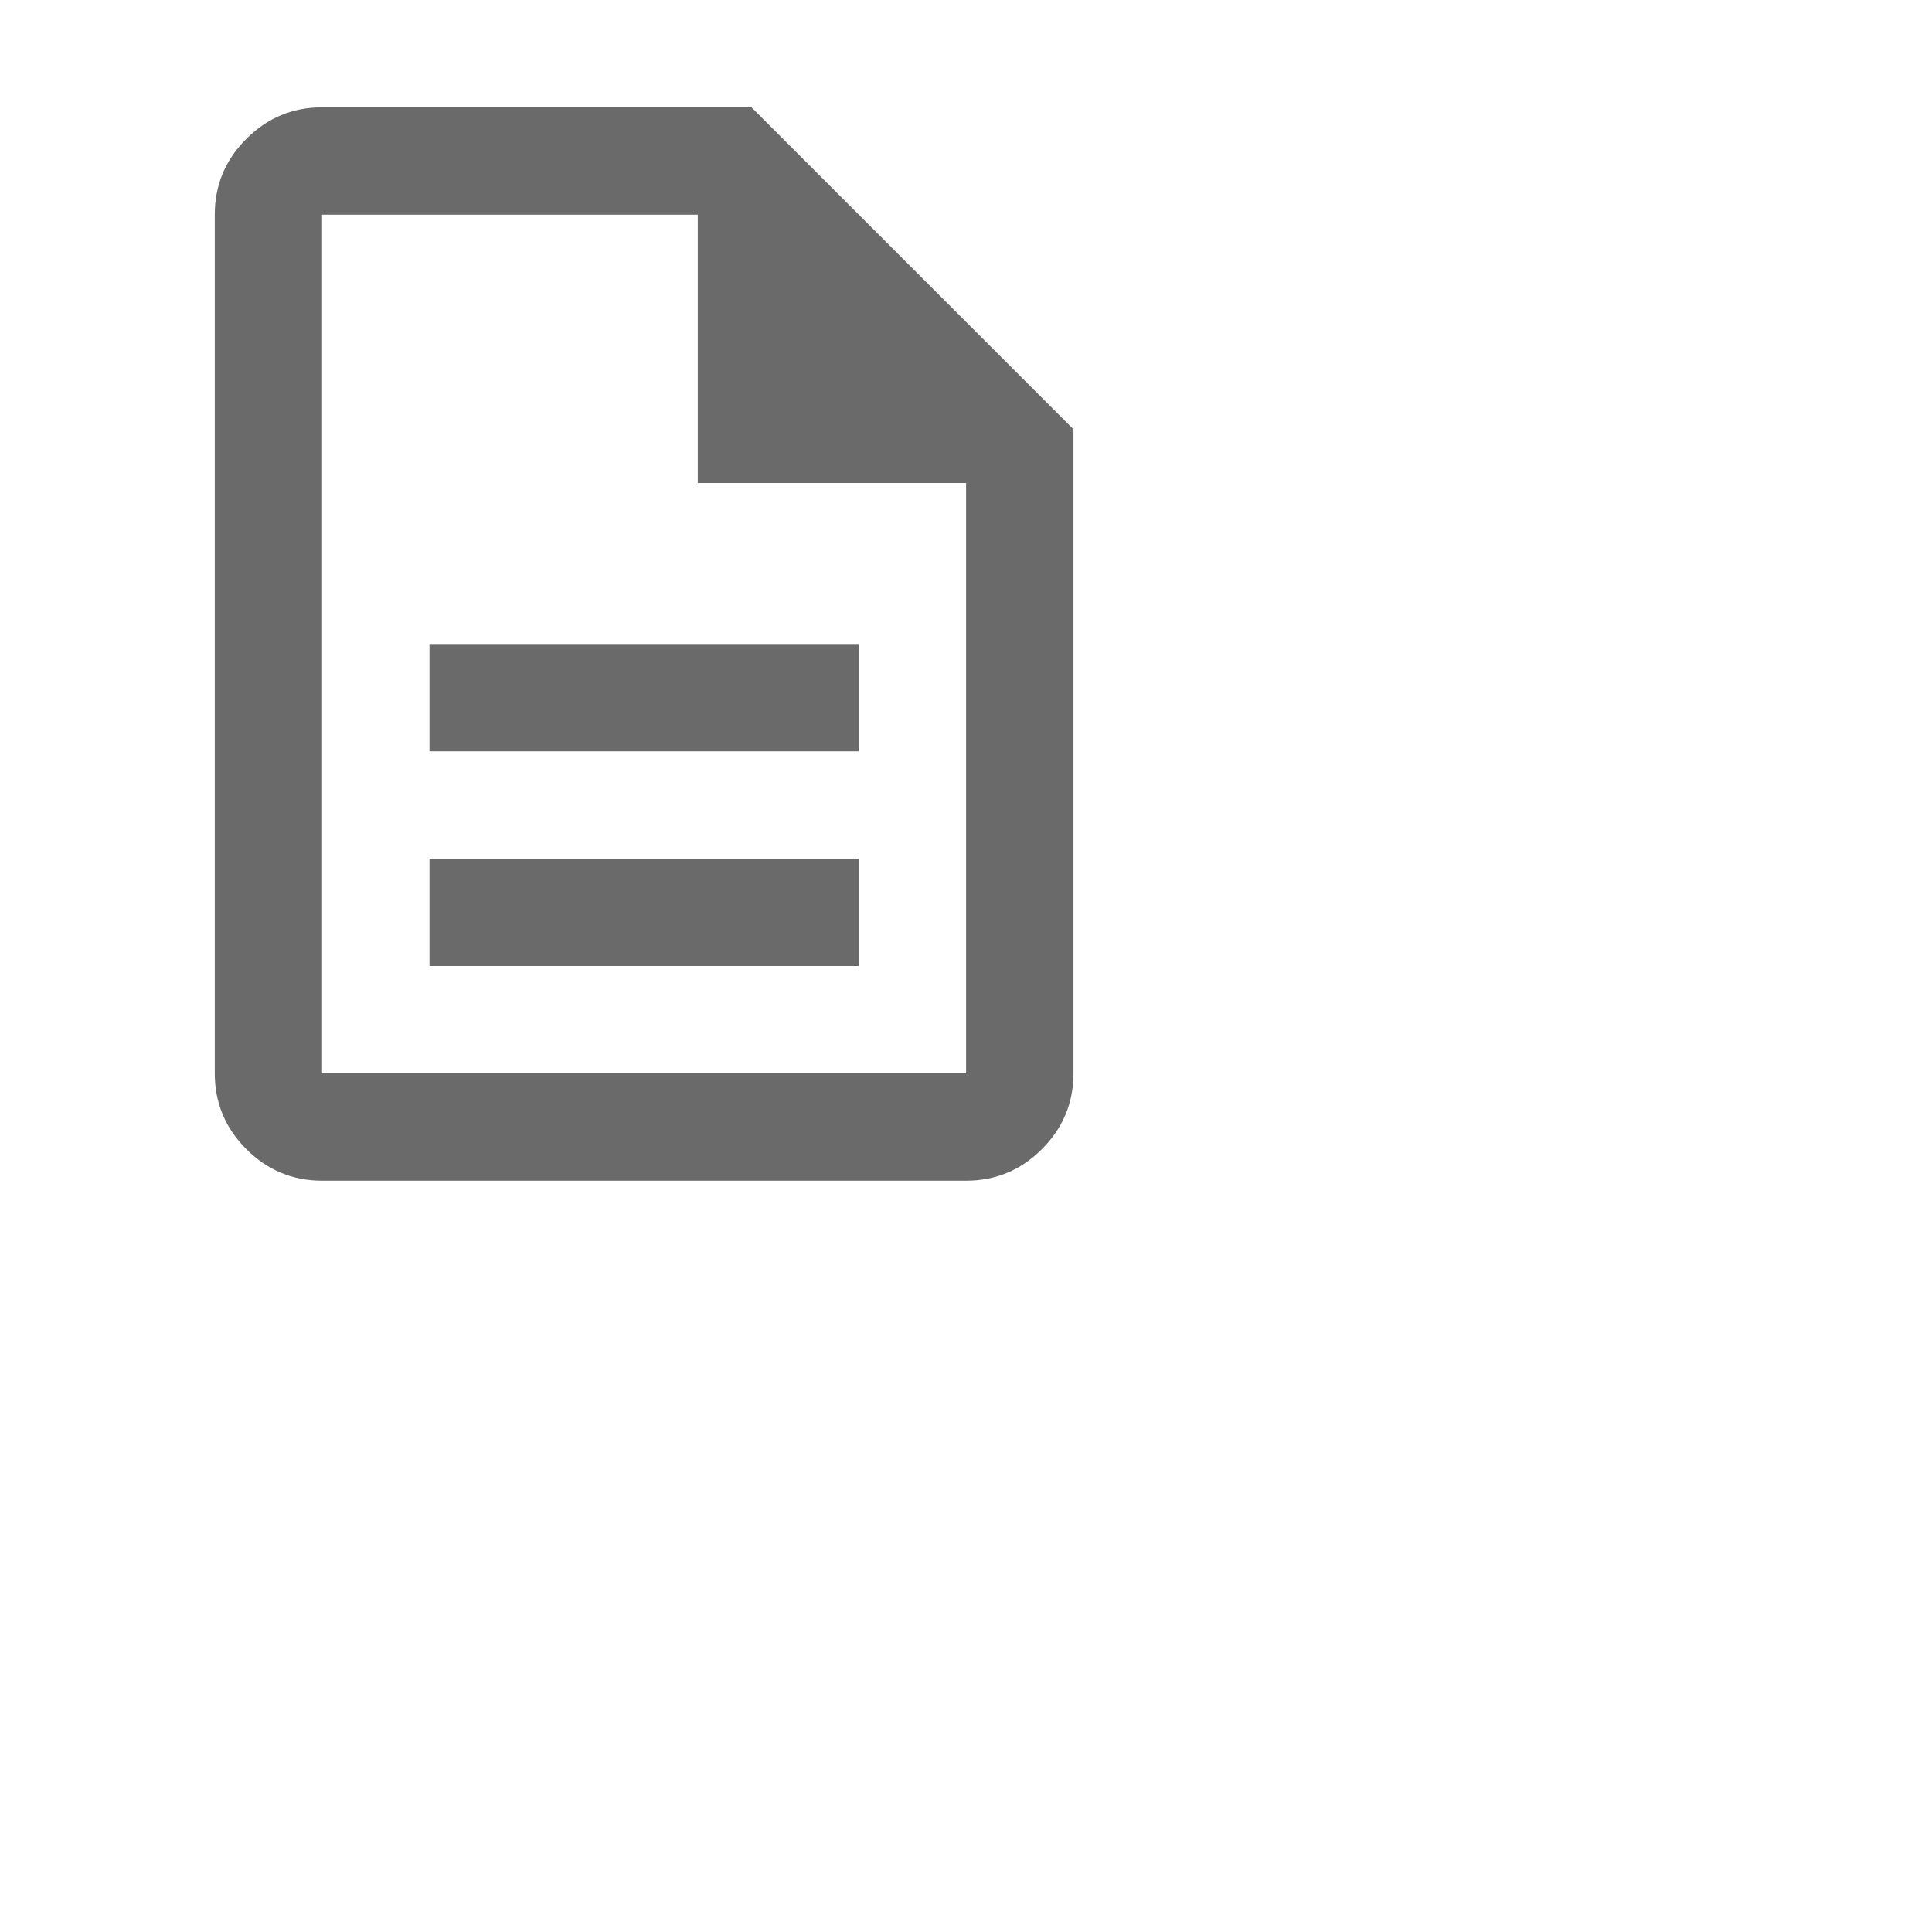
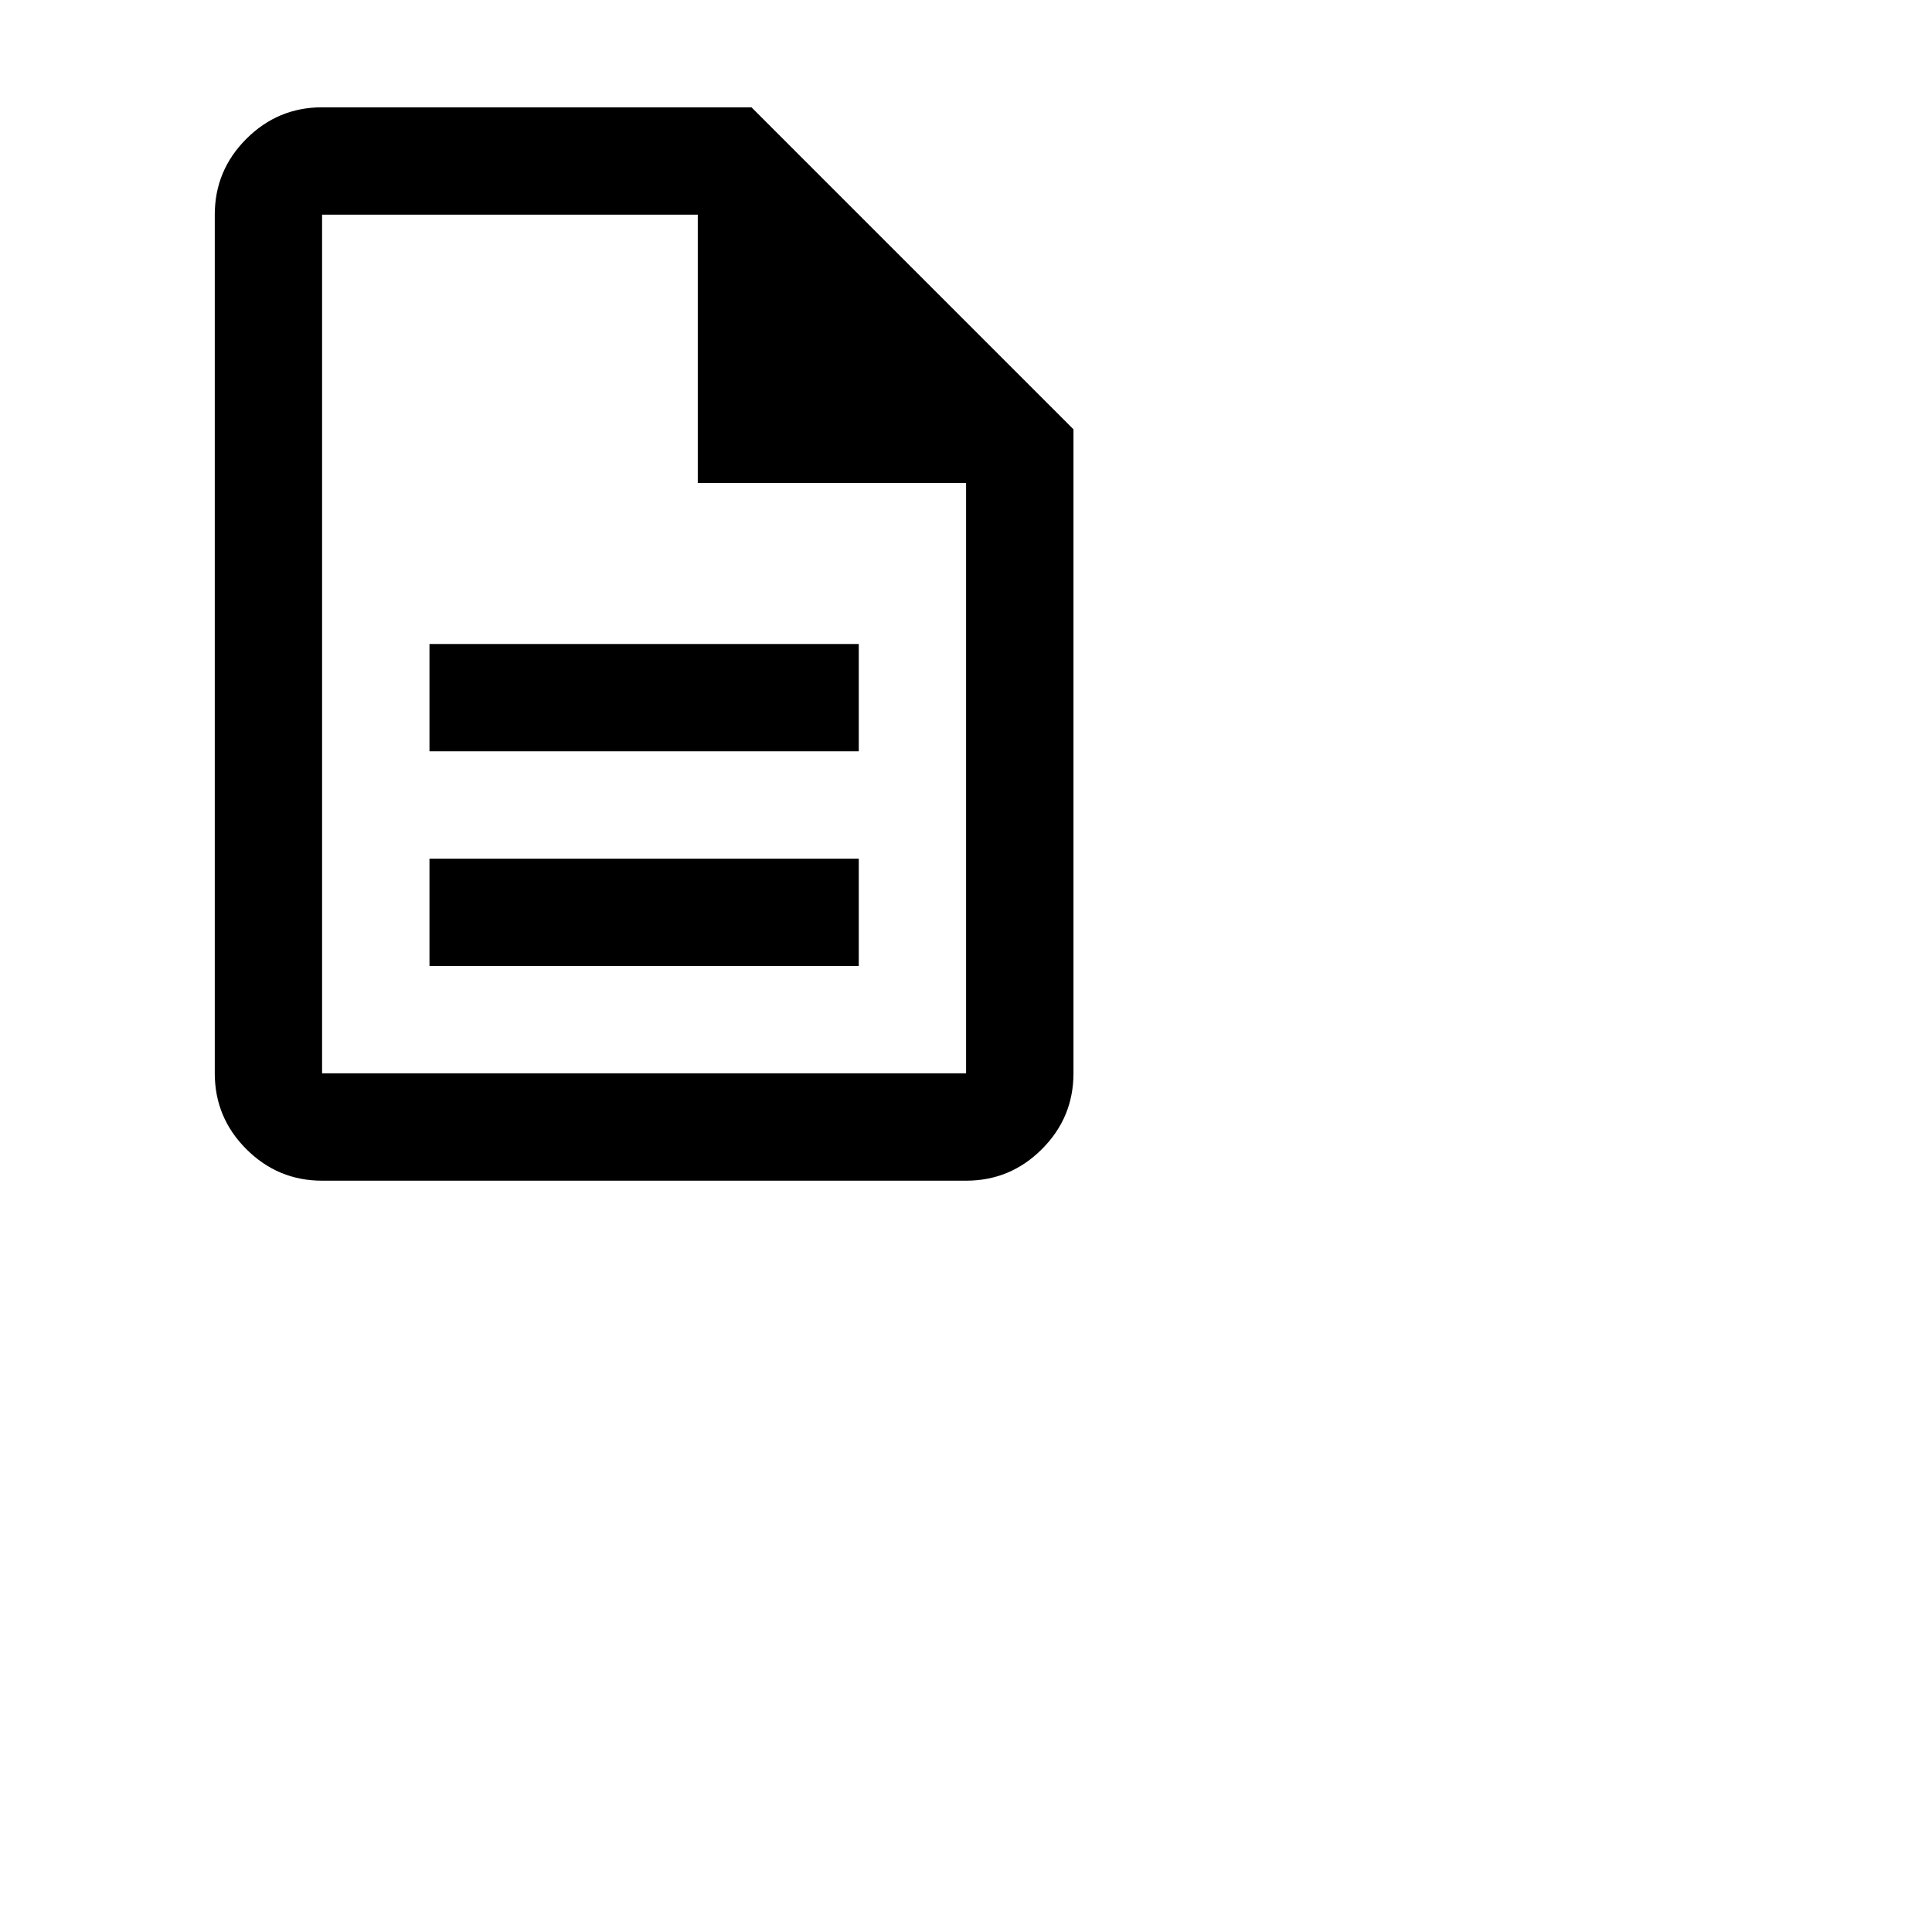
<svg xmlns="http://www.w3.org/2000/svg" width="24" height="24" viewBox="0 0 24 24" fill="none">
  <mask id="mask0_2291_744" style="mask-type:alpha" maskUnits="userSpaceOnUse" x="0" y="0" width="24" height="24">
-     <rect width="24" height="24" fill="#D9D9D9" />
+     <rect width="24" height="24" fill="currentColor" />
  </mask>
  <g mask="url(#mask0_2291_744)">
-     <path d="M5.335 12H10.668V10.667H5.335V12ZM5.335 9.333H10.668V8H5.335V9.333ZM4.001 14.667C3.635 14.667 3.321 14.536 3.06 14.275C2.799 14.014 2.668 13.7 2.668 13.333V2.667C2.668 2.3 2.799 1.986 3.06 1.725C3.321 1.464 3.635 1.333 4.001 1.333H9.335L13.335 5.333V13.333C13.335 13.7 13.204 14.014 12.943 14.275C12.682 14.536 12.368 14.667 12.001 14.667H4.001ZM8.668 6V2.667H4.001V13.333H12.001V6H8.668Z" fill="#6A6A6A" />
+     <path class="icon__shape" d="M5.335 12H10.668V10.667H5.335V12ZM5.335 9.333H10.668V8H5.335V9.333ZM4.001 14.667C3.635 14.667 3.321 14.536 3.06 14.275C2.799 14.014 2.668 13.7 2.668 13.333V2.667C2.668 2.3 2.799 1.986 3.06 1.725C3.321 1.464 3.635 1.333 4.001 1.333H9.335L13.335 5.333V13.333C13.335 13.7 13.204 14.014 12.943 14.275C12.682 14.536 12.368 14.667 12.001 14.667H4.001ZM8.668 6V2.667H4.001V13.333H12.001V6H8.668Z" fill="currentColor" />
  </g>
</svg>
